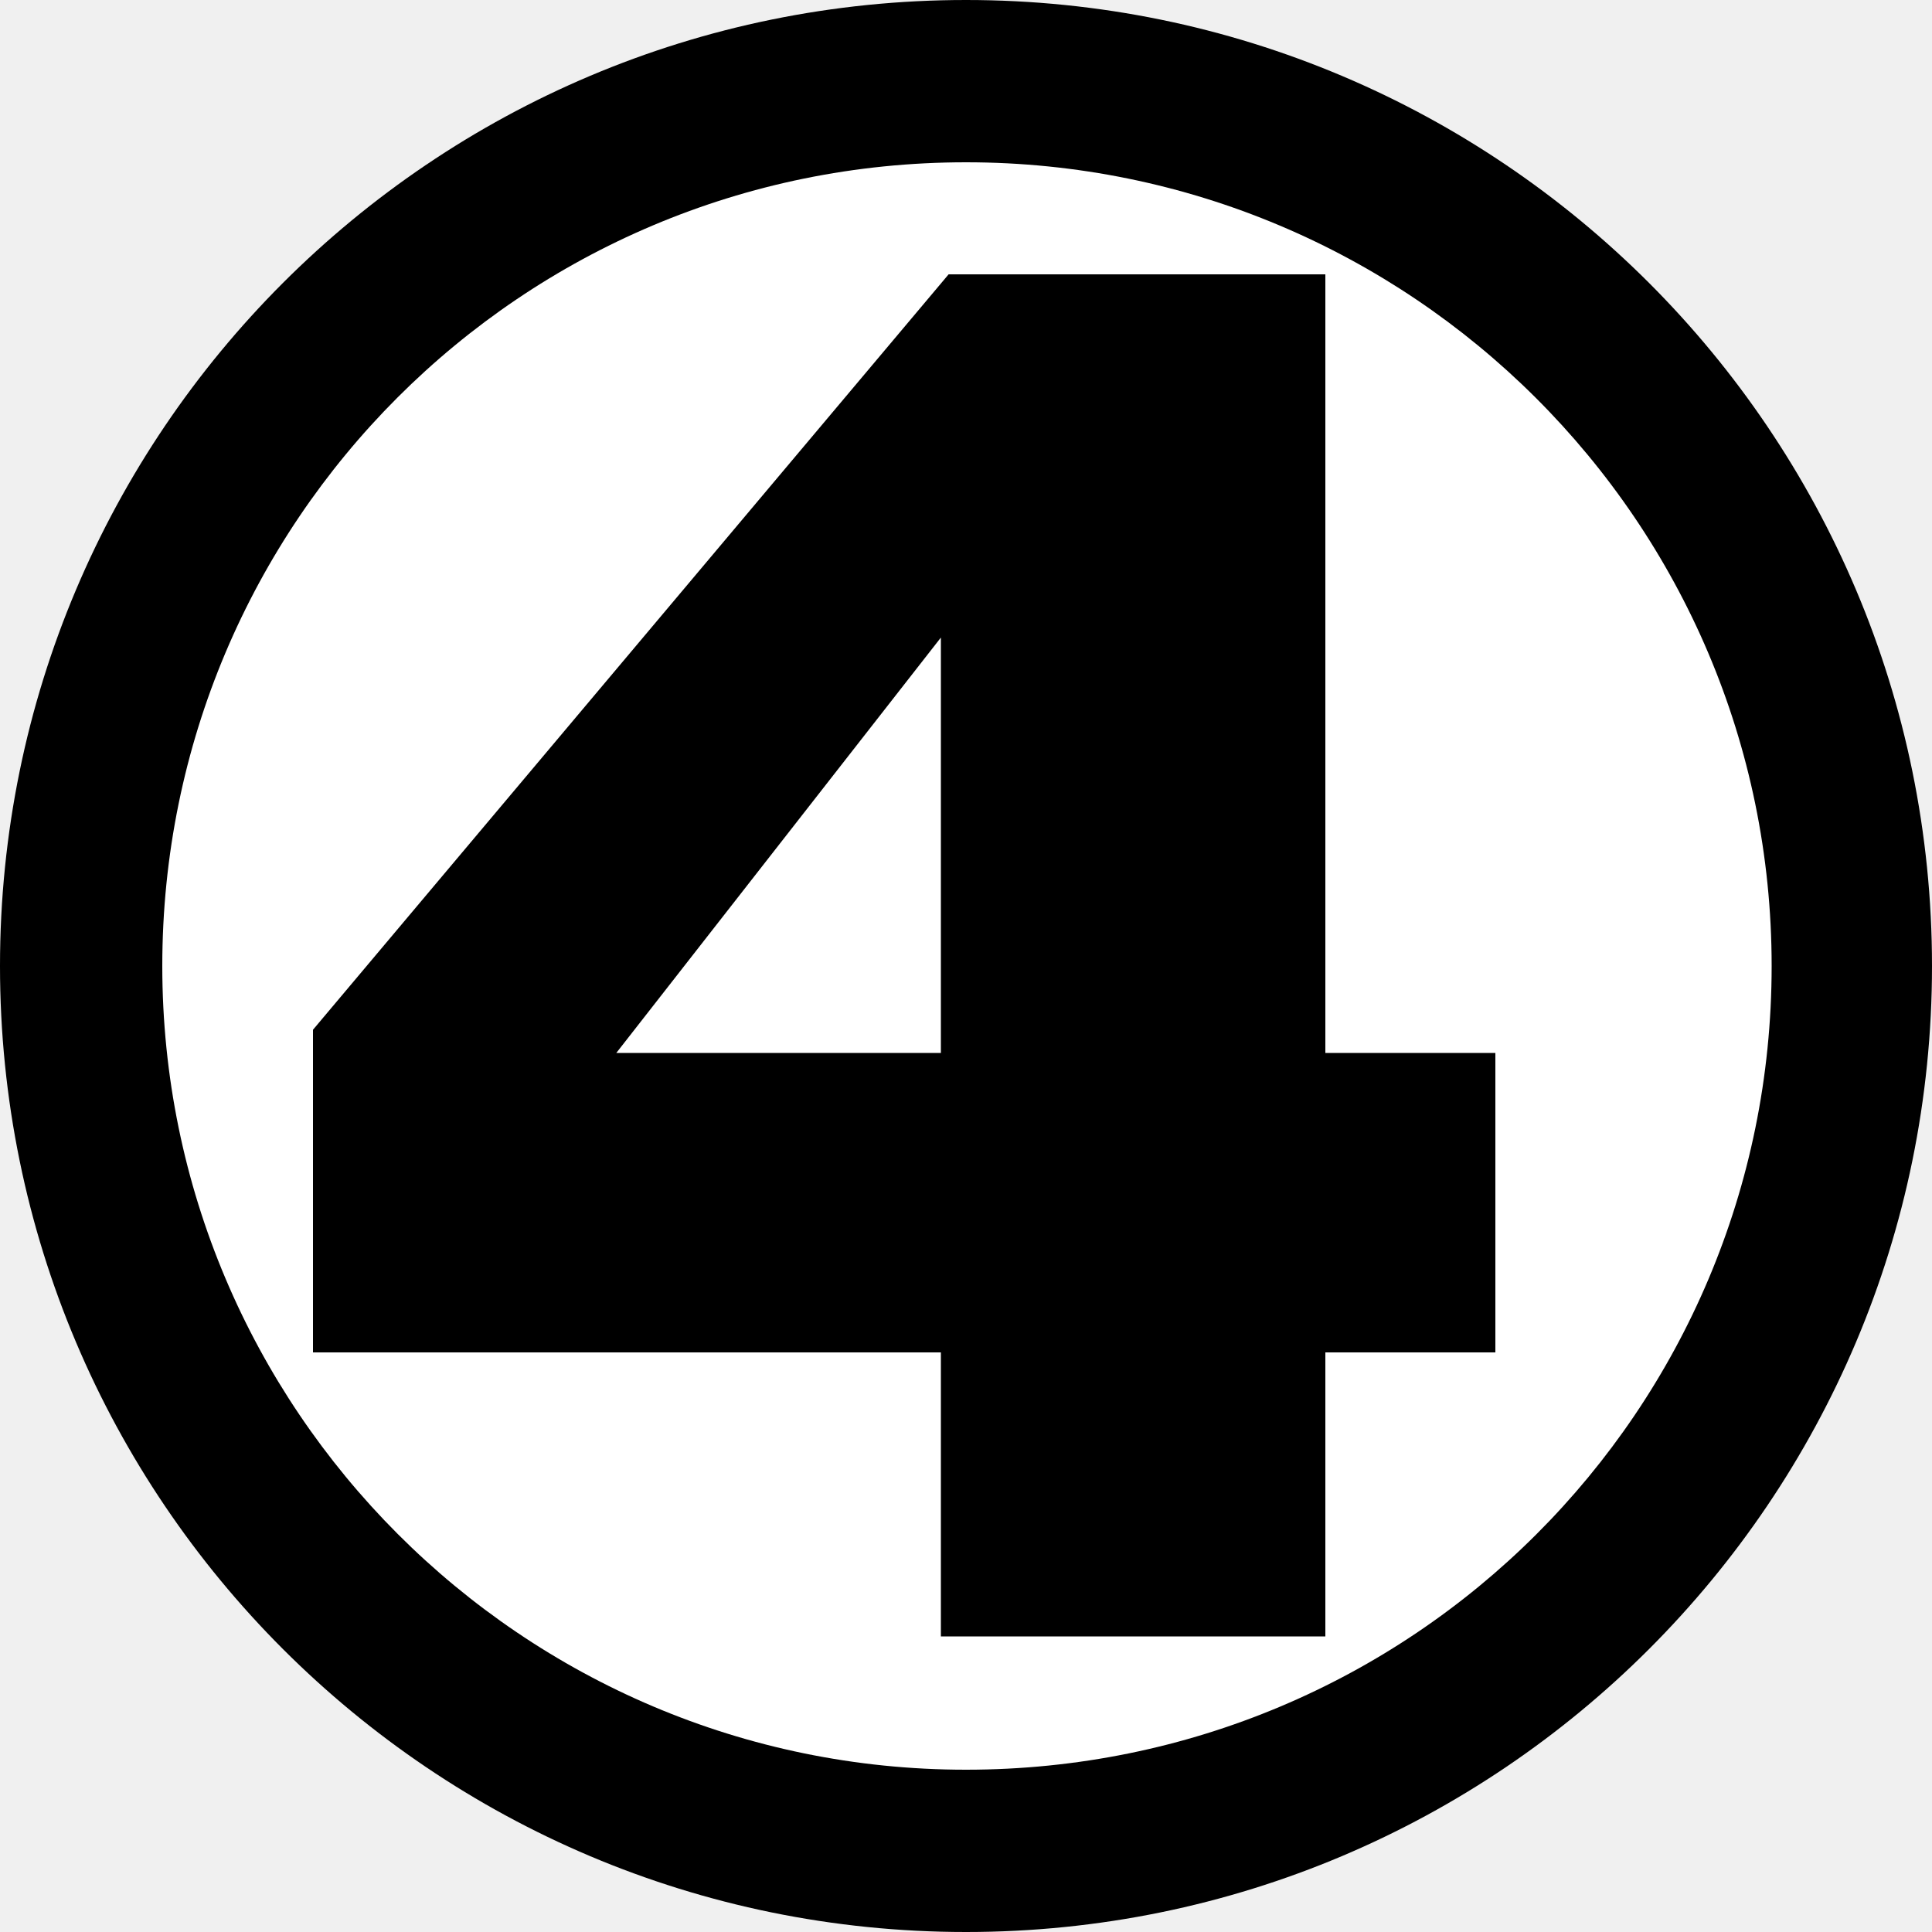
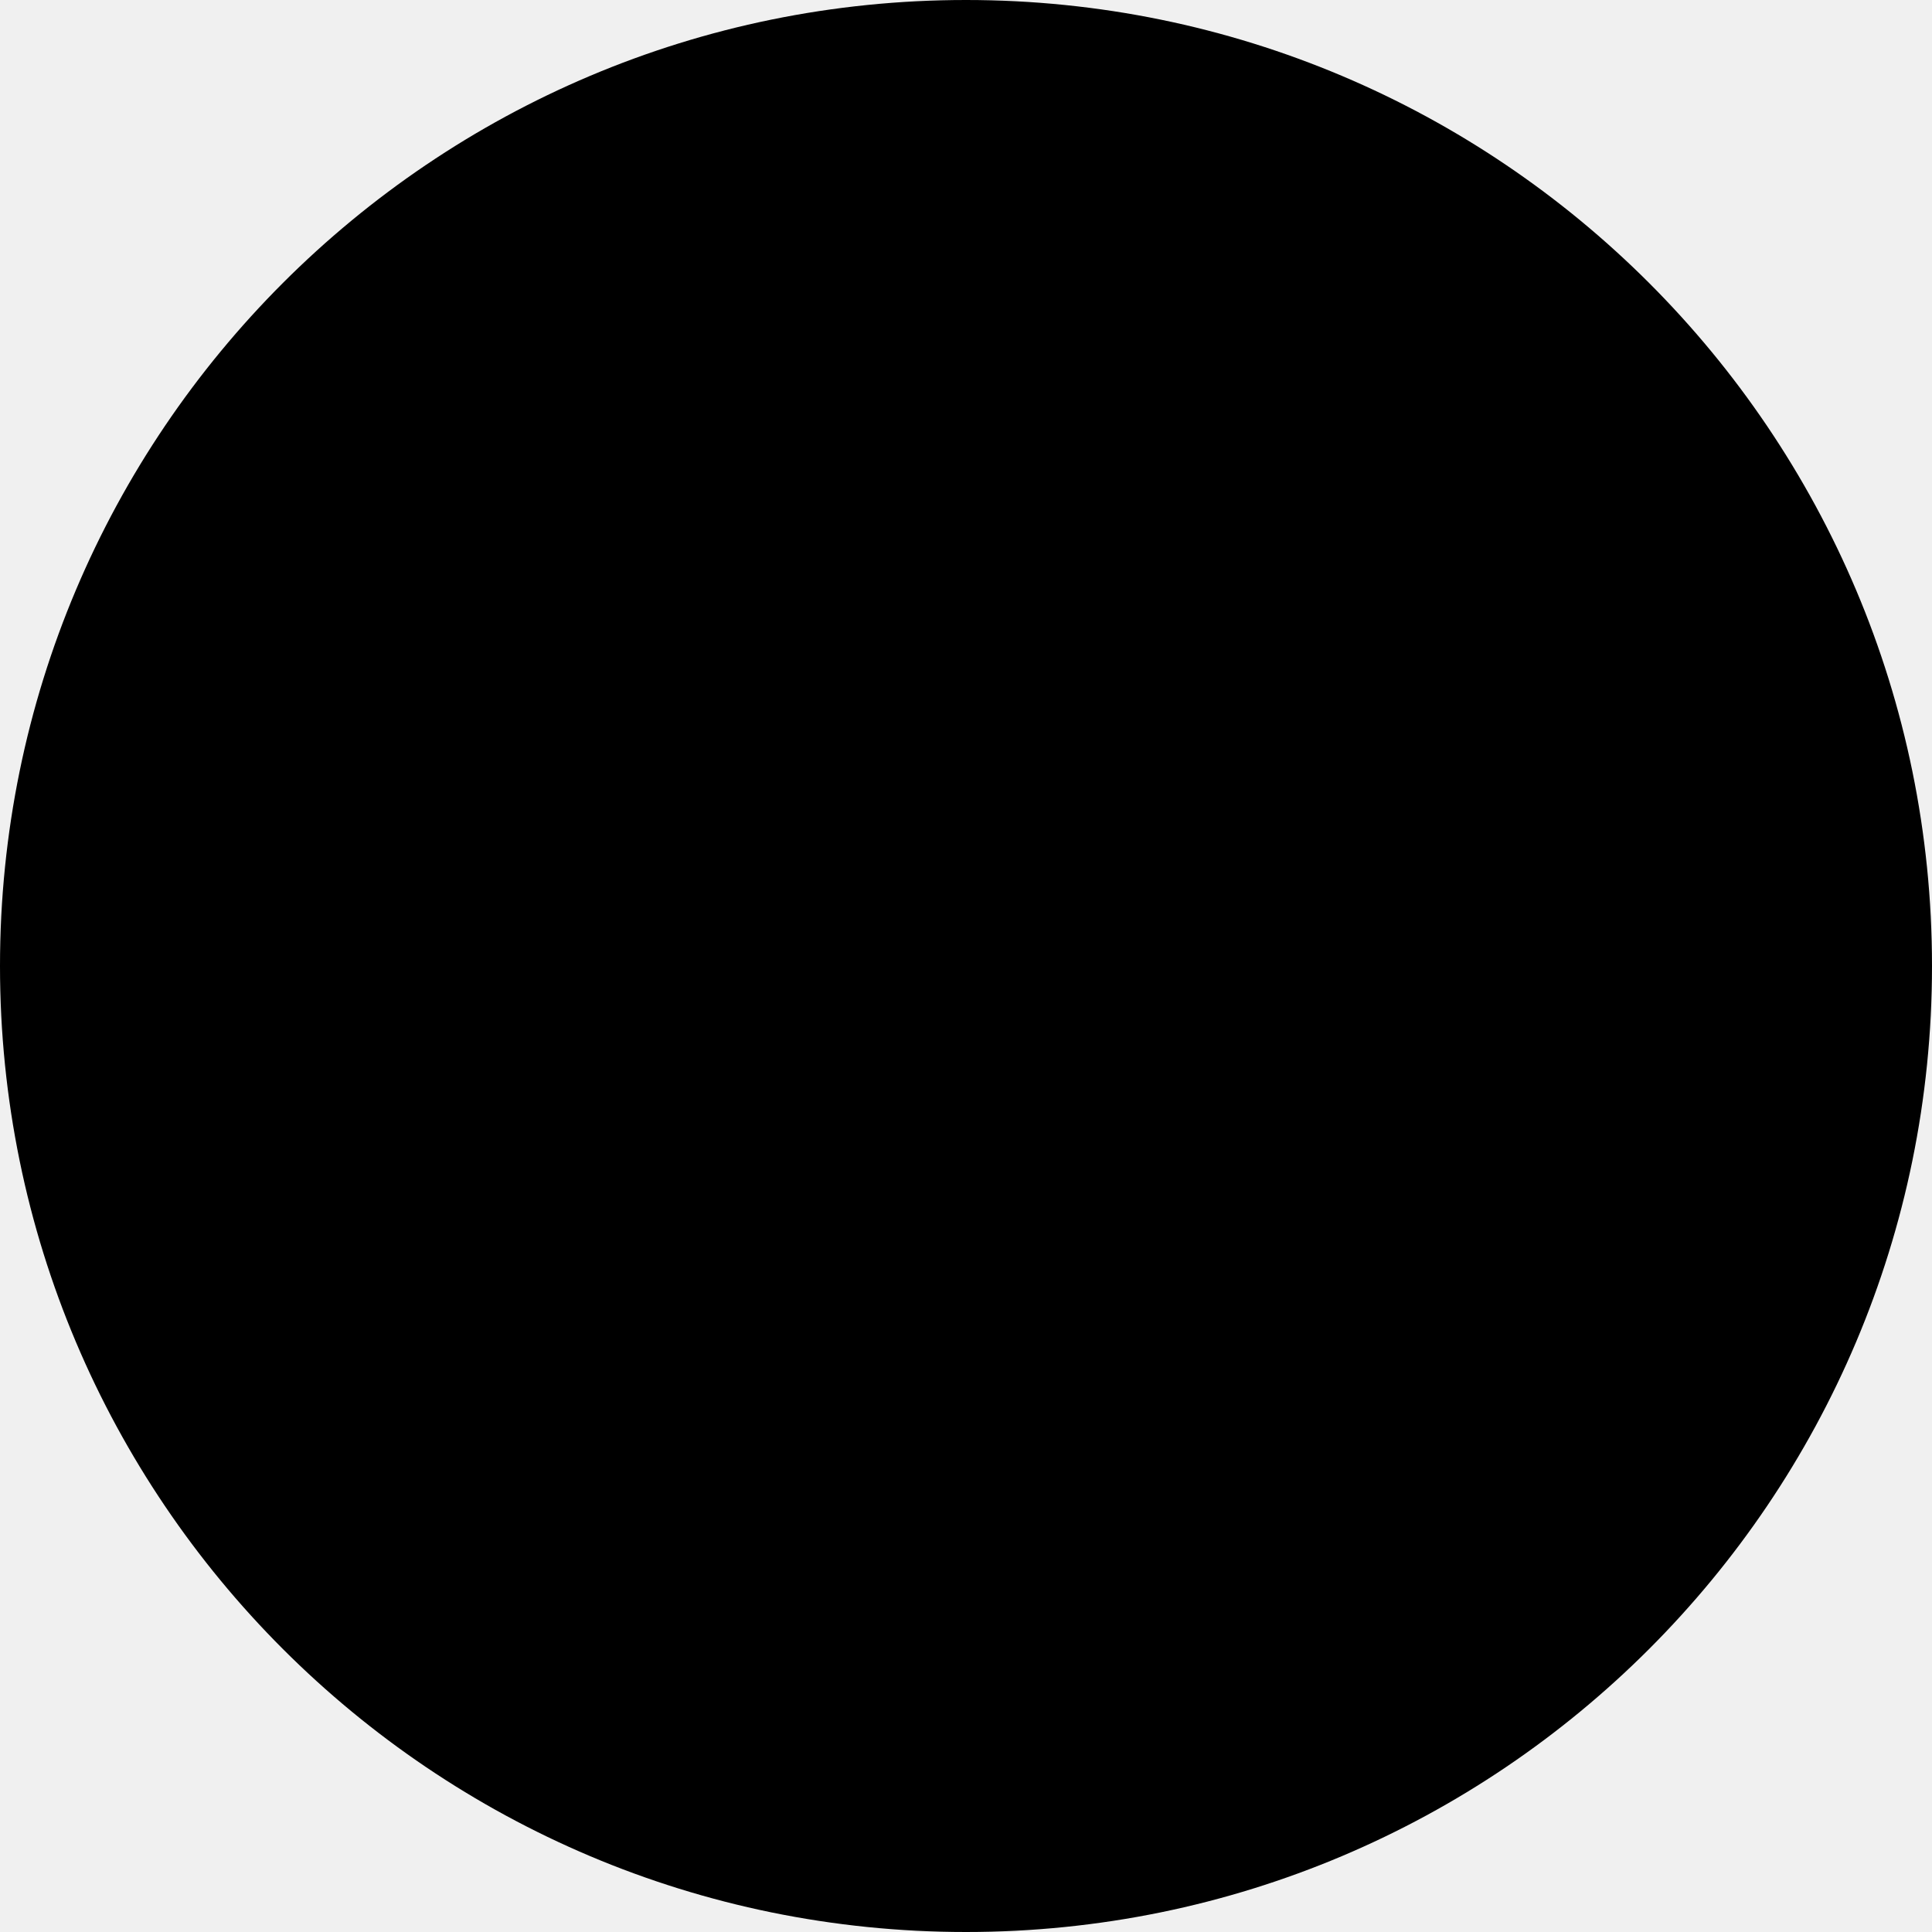
<svg xmlns="http://www.w3.org/2000/svg" width="1000" height="1000" viewbox="0 0 1000 1000" style="shape-rendering:geometricPrecision;text-rendering:geometricPrecision;image-rendering:optimizeQuality;">
  <circle fill="black" cx="500" cy="500" r="500" />
-   <path fill="white" d="M686 142l-195 0 -329 391 0 167 325 0 0 147 199 0 0 -147 88 0 0 -155 -88 0 0 -403zm-199 403l-168 0 168 -215 0 215zm13 371c-230,0 -416,-187 -416,-416 0,-230 186,-416 416,-416 230,0 417,186 417,416 0,230 -186,416 -417,416z" />
+   <path fill="white" fill-opacity="0" d="M686 142l-195 0 -329 391 0 167 325 0 0 147 199 0 0 -147 88 0 0 -155 -88 0 0 -403zm-199 403l-168 0 168 -215 0 215zm13 371c-230,0 -416,-187 -416,-416 0,-230 186,-416 416,-416 230,0 417,186 417,416 0,230 -186,416 -417,416z" />
</svg>
